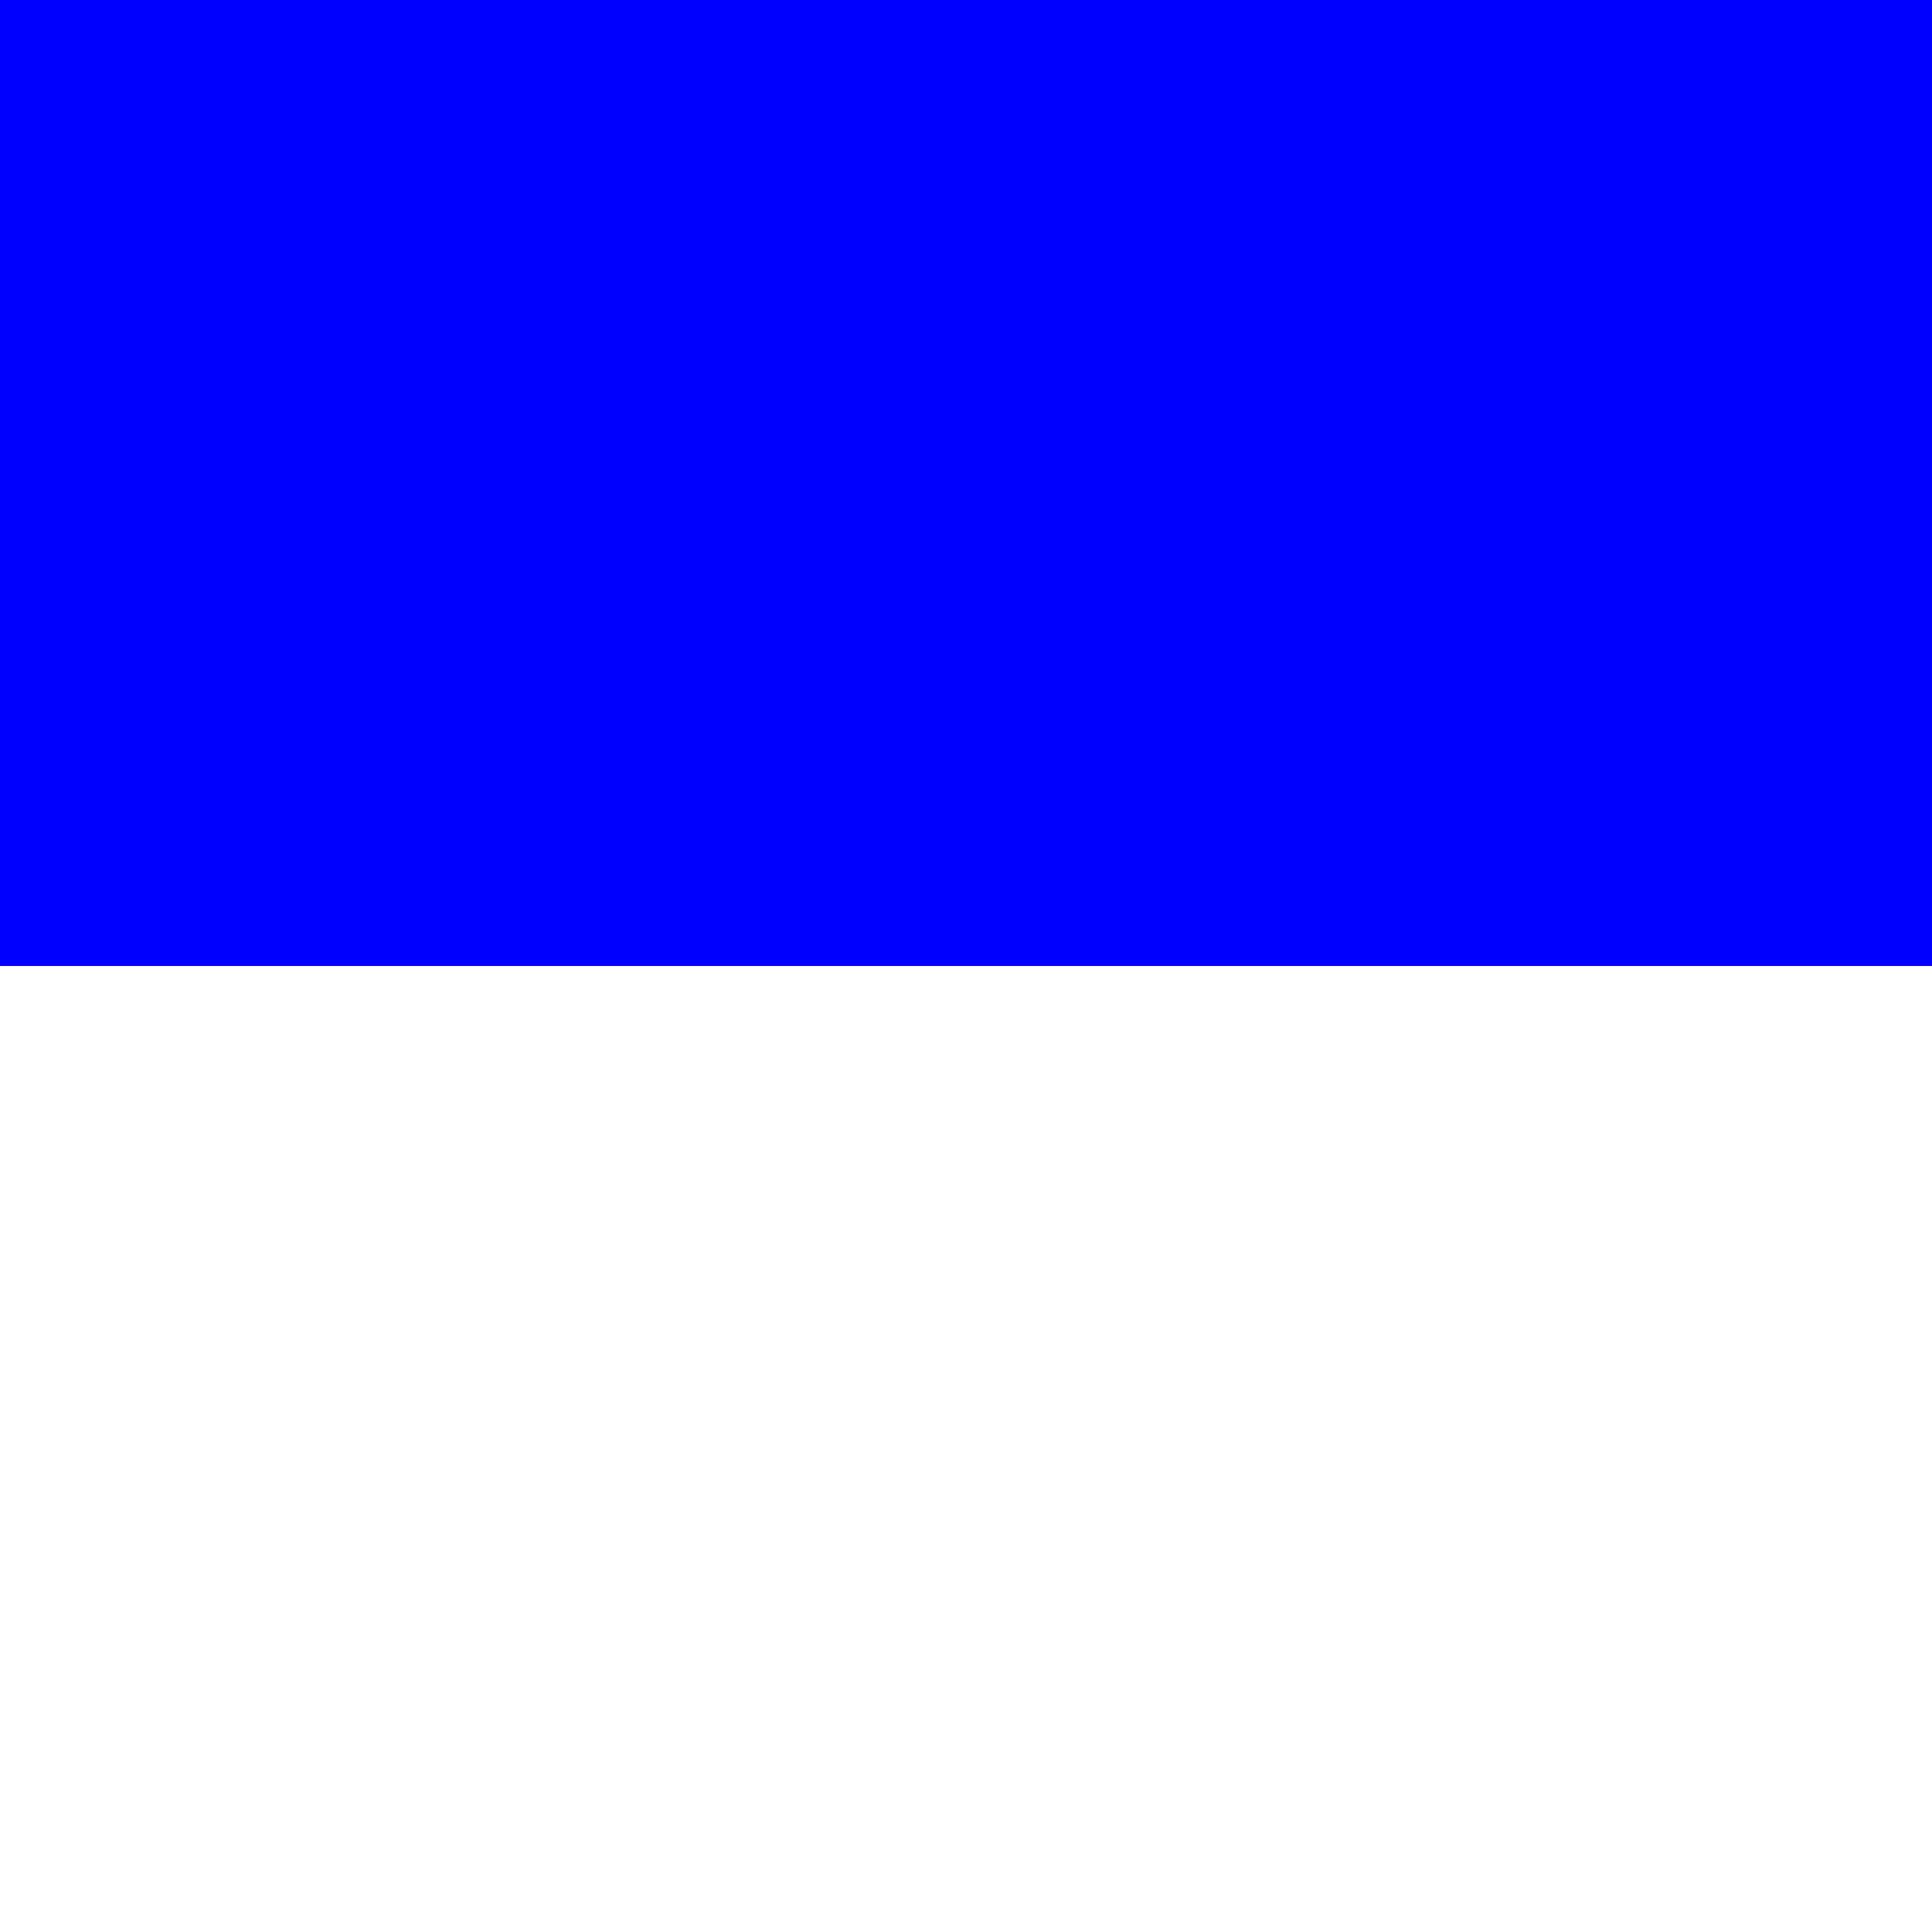
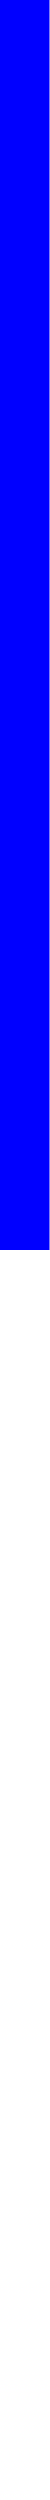
<svg xmlns="http://www.w3.org/2000/svg" version="1.1">
  <rect x="0" y="0" width="100%" height="50%" fill="blue" fill-opacity="1" />
-   <rect x="0" y="50%" width="100%" height="50%" fill="blue" fill-opacity="0" />
+   <rect x="0" y="50" width="100%" height="50%" fill="blue" fill-opacity="0" />
</svg>
